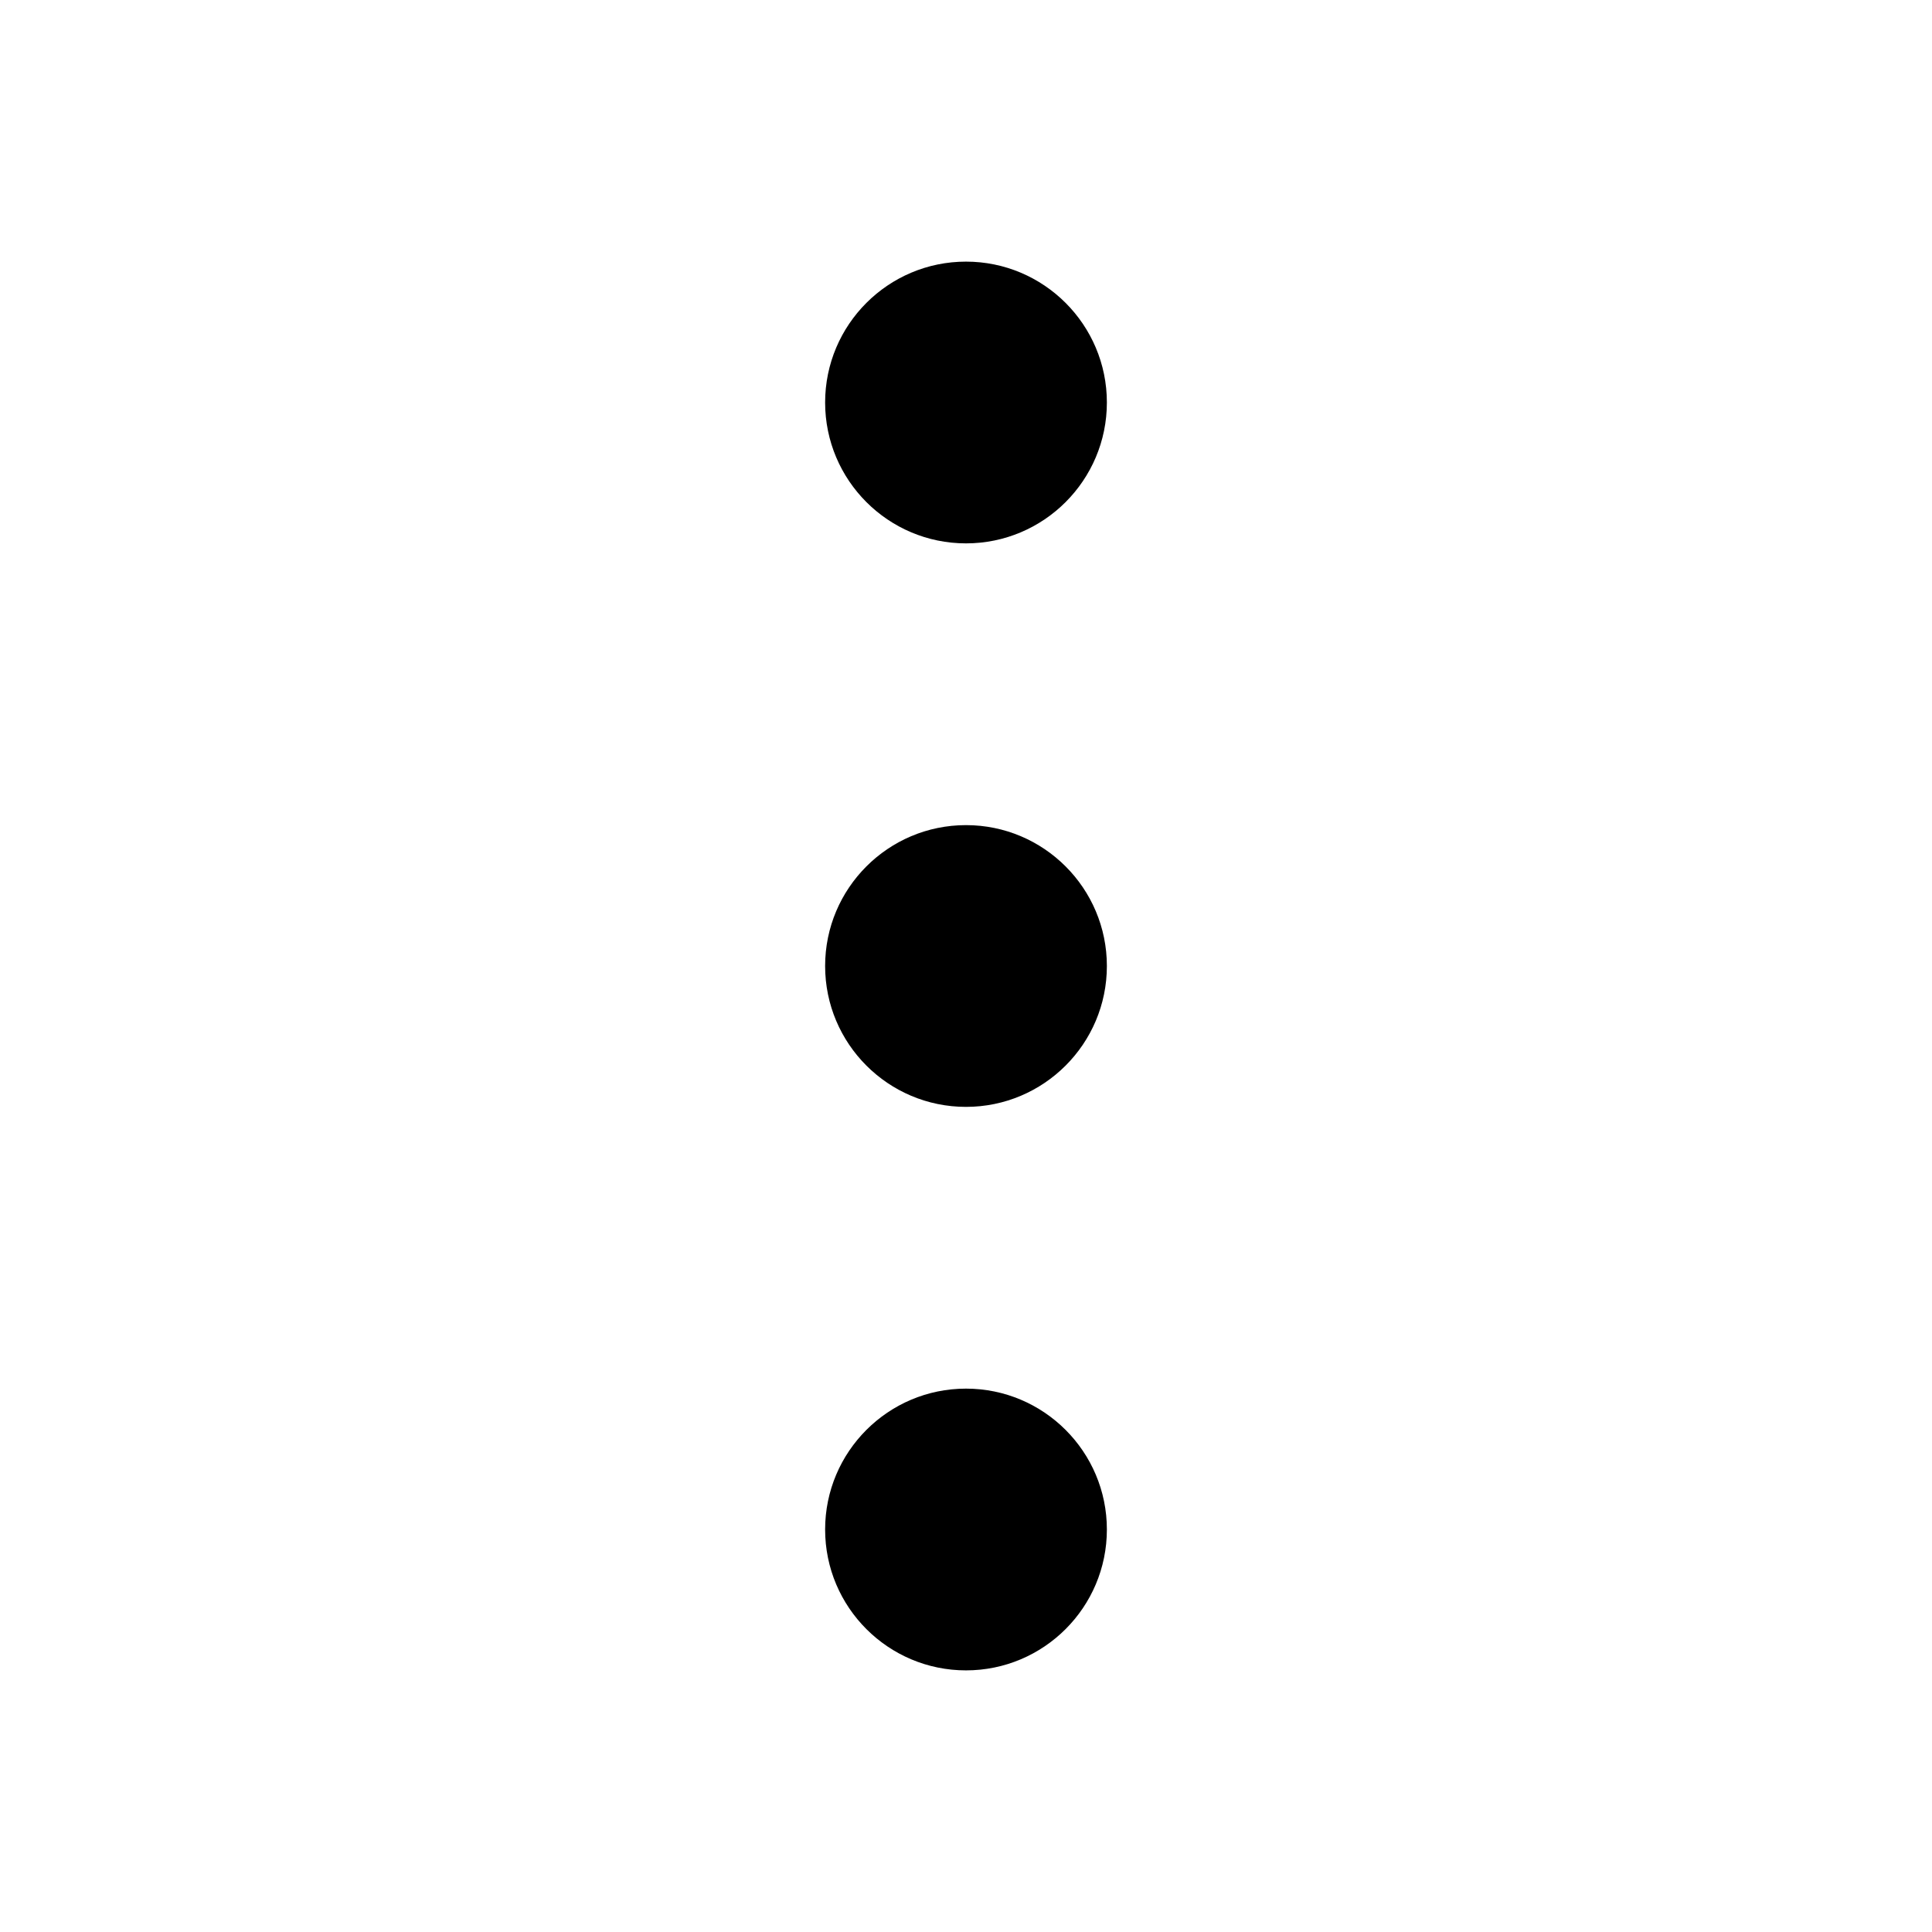
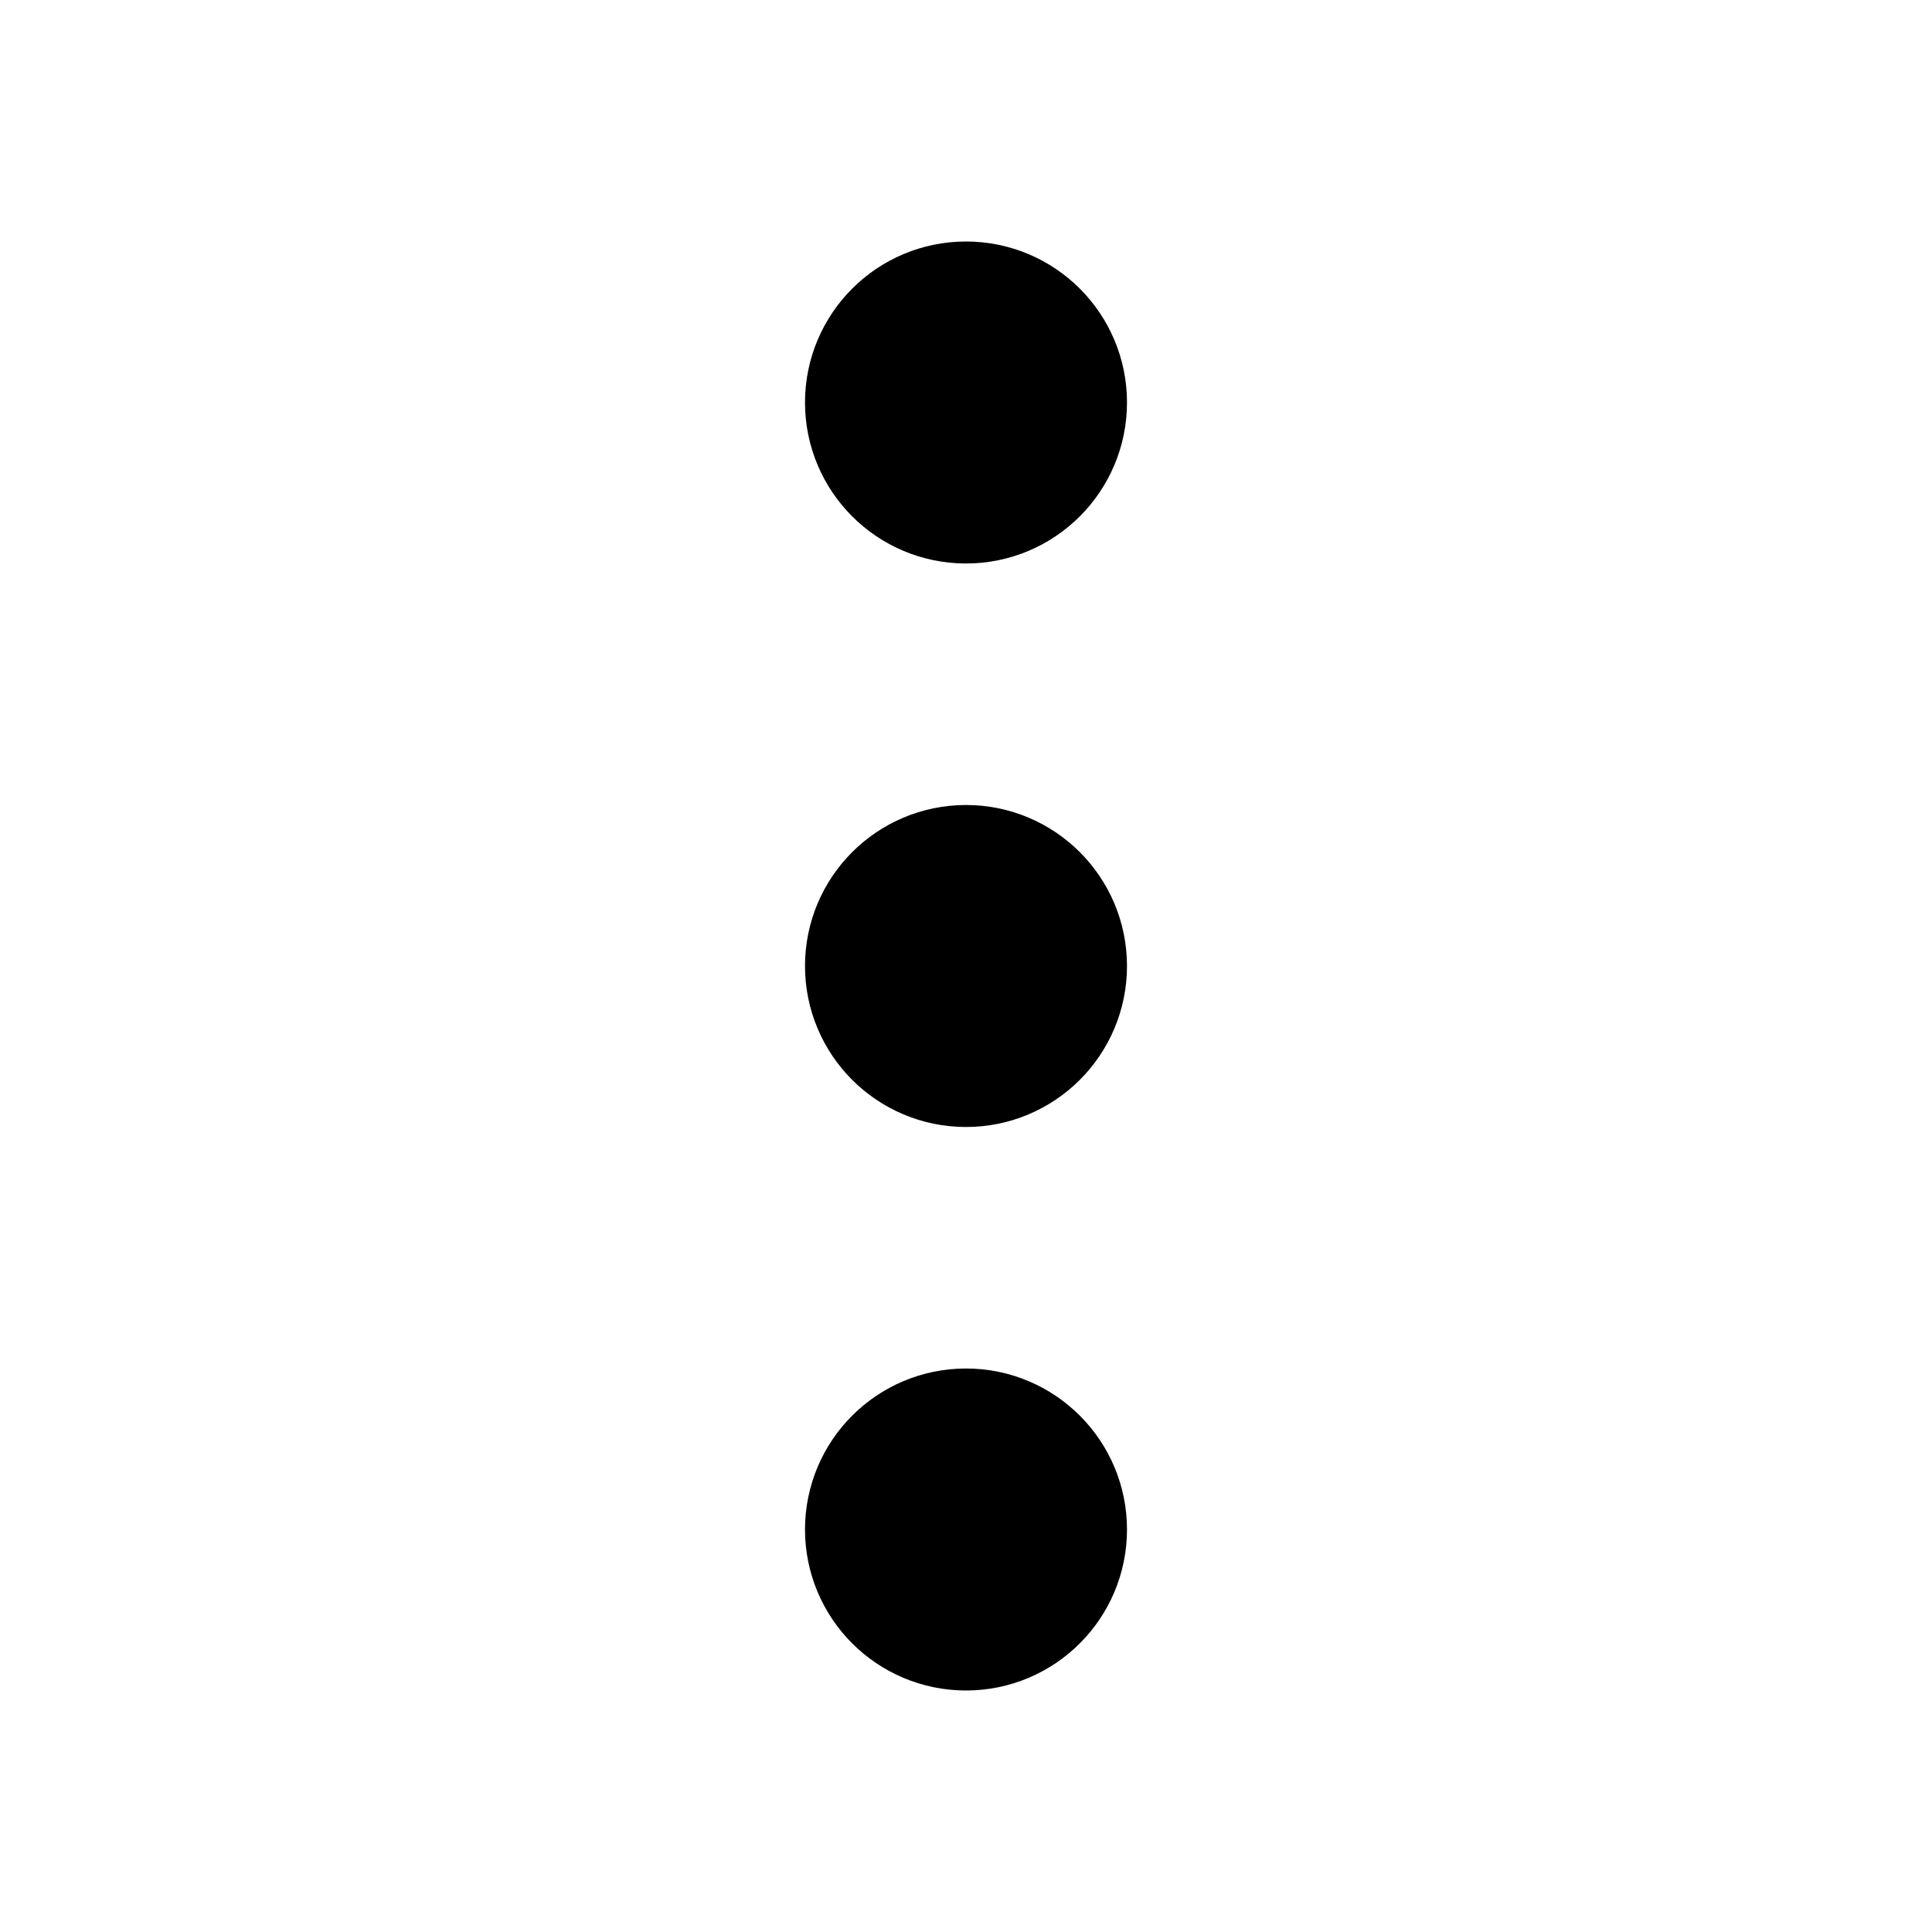
- <svg xmlns="http://www.w3.org/2000/svg" viewBox="0 0 24.00 24.00" fill="none" stroke="#000000" stroke-width="0" transform="rotate(0)matrix(1, 0, 0, 1, 0, 0)">
-   <g id="SVGRepo_bgCarrier" stroke-width="0" />
-   <g id="SVGRepo_tracerCarrier" stroke-linecap="round" stroke-linejoin="round" stroke="#000000" stroke-width="0.048" />
-   <g id="SVGRepo_iconCarrier">
-     <path d="M12 13.75C12.966 13.75 13.75 12.966 13.75 12C13.75 11.034 12.966 10.25 12 10.25C11.034 10.25 10.25 11.034 10.25 12C10.25 12.966 11.034 13.75 12 13.75Z" fill="#000000" />
-     <path d="M12 6.75C12.966 6.75 13.75 5.966 13.75 5C13.75 4.034 12.966 3.25 12 3.25C11.034 3.25 10.25 4.034 10.25 5C10.25 5.966 11.034 6.75 12 6.75Z" fill="#000000" />
-     <path d="M12 20.75C12.966 20.75 13.75 19.966 13.75 19C13.75 18.034 12.966 17.25 12 17.25C11.034 17.25 10.25 18.034 10.25 19C10.25 19.966 11.034 20.75 12 20.75Z" fill="#000000" />
-   </g>
+ <svg xmlns="http://www.w3.org/2000/svg" width="24" height="24" viewBox="0 0 24 24" fill="none" stroke="currentColor" stroke-width="2" stroke-linecap="round" stroke-linejoin="round">
+   <circle cx="12" cy="12" r="1" />
+   <circle cx="12" cy="5" r="1" />
+   <circle cx="12" cy="19" r="1" />
</svg>
